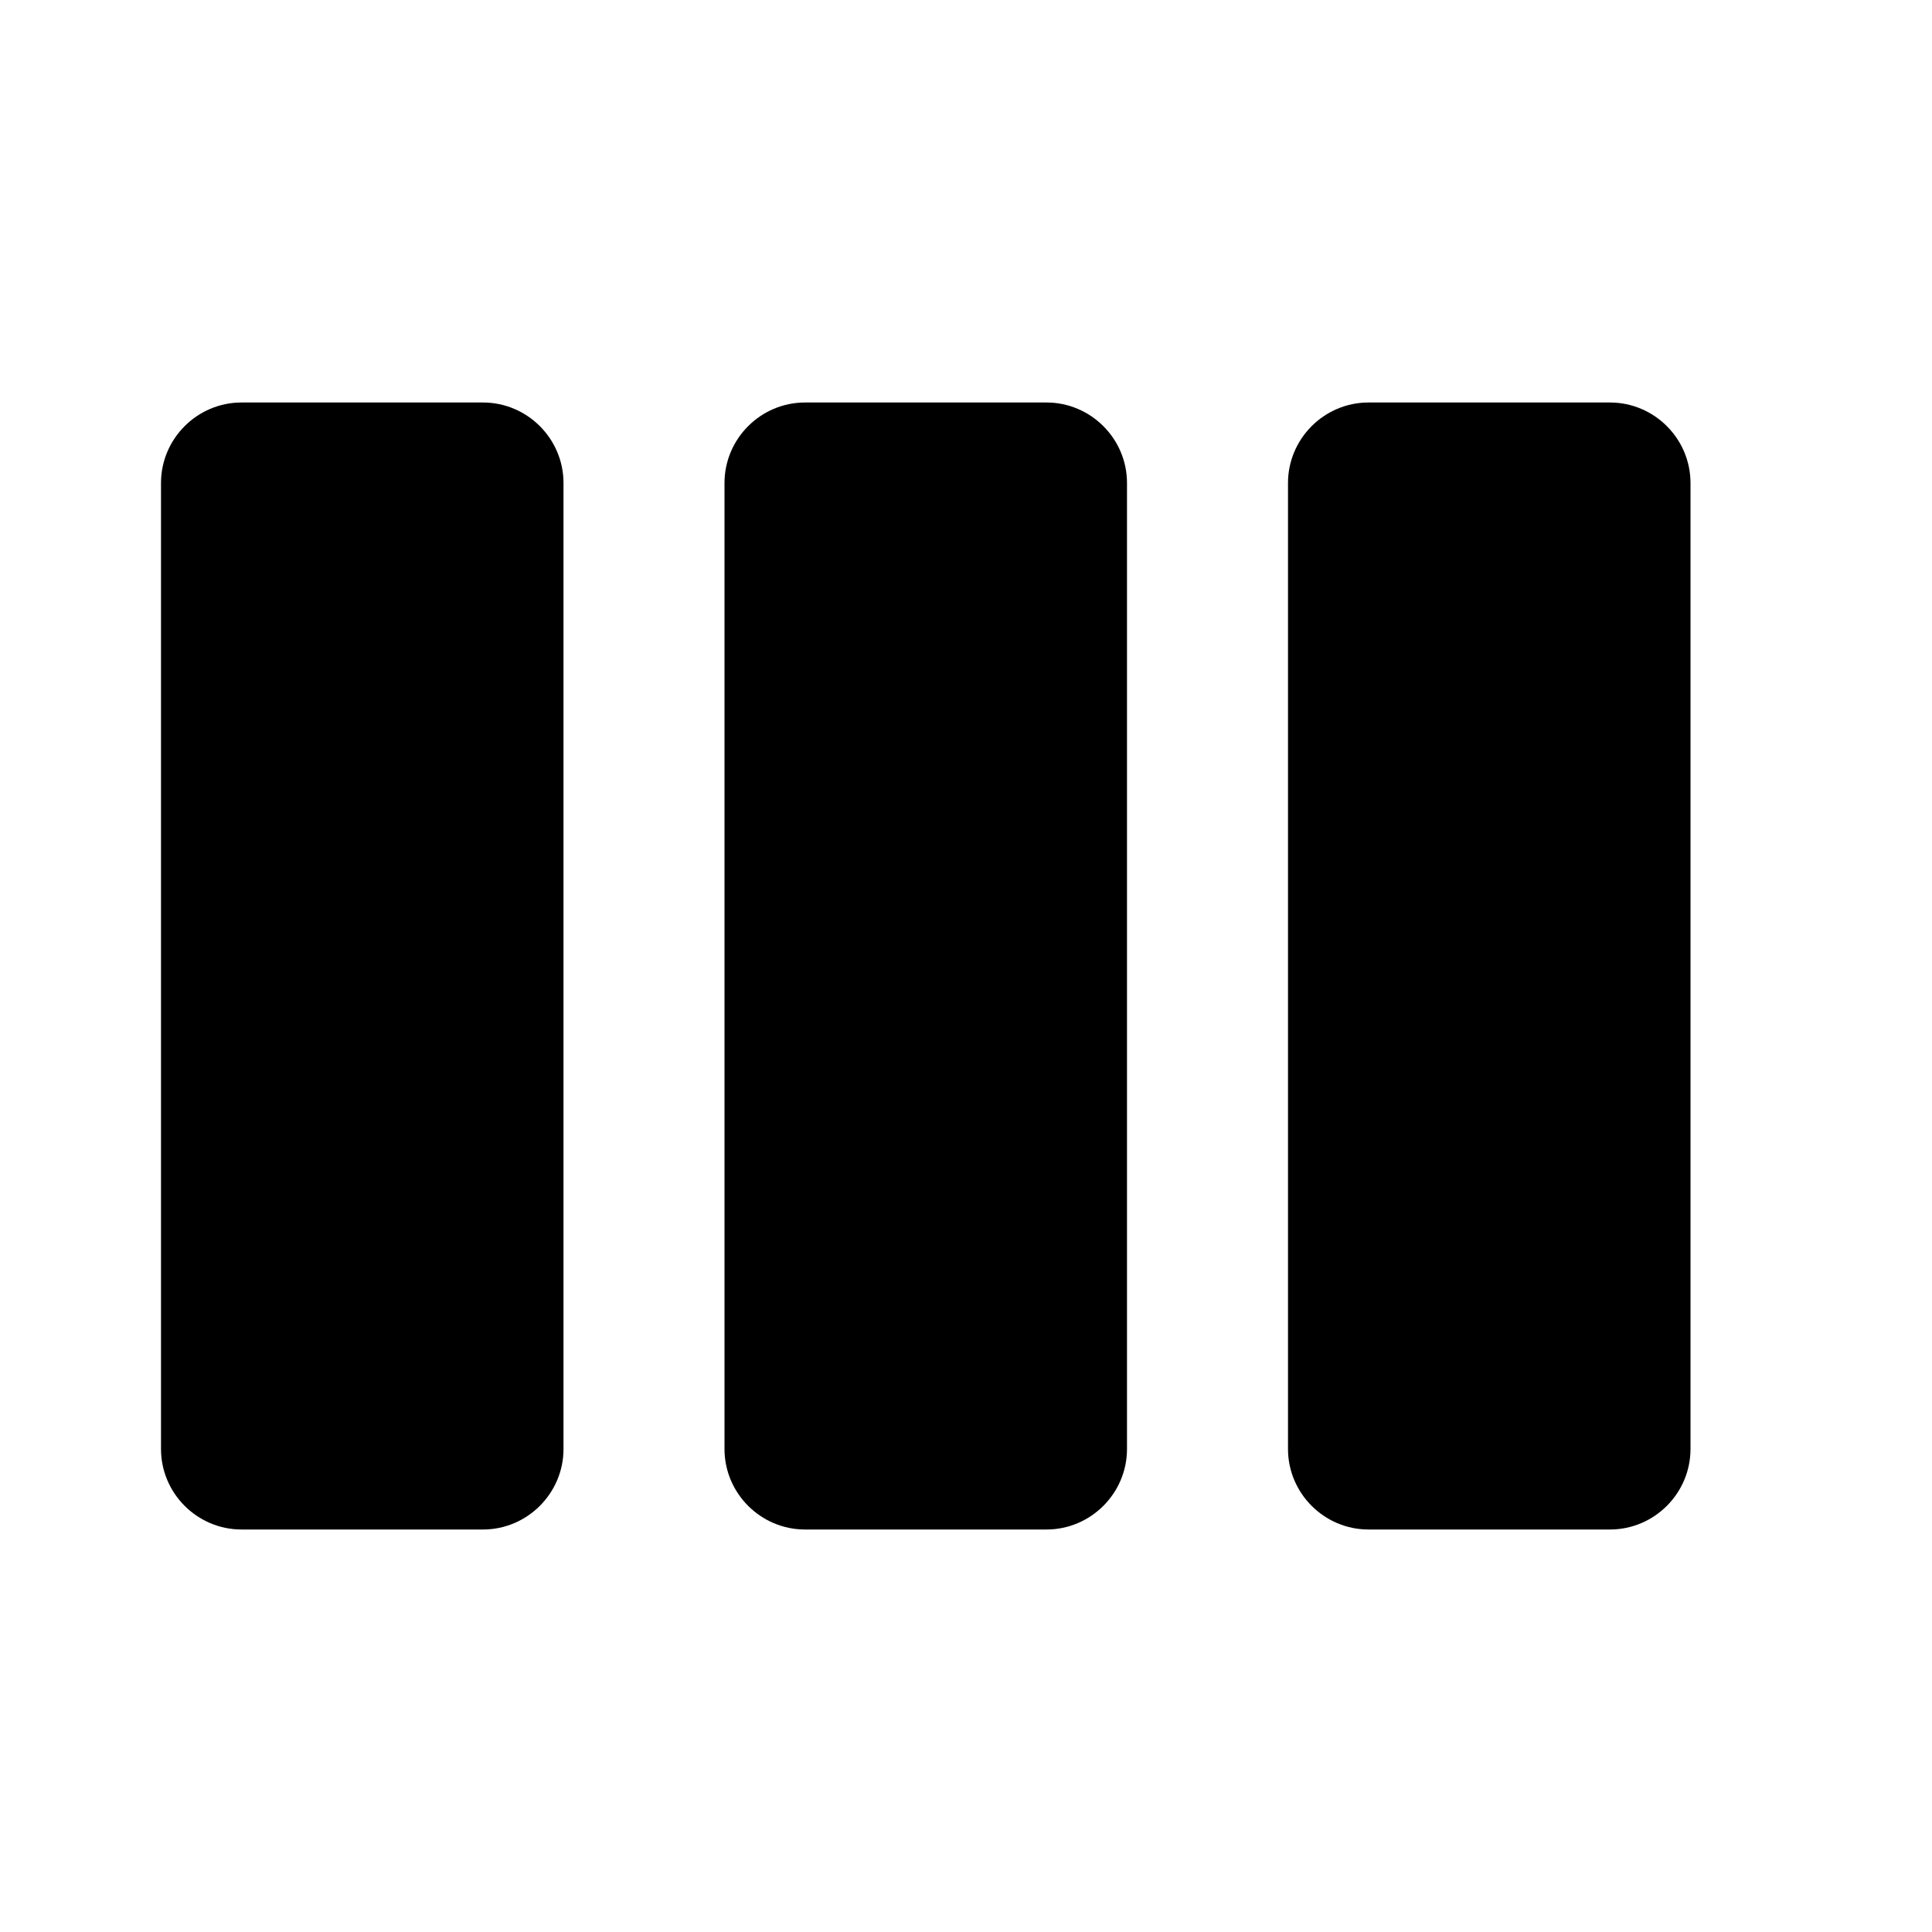
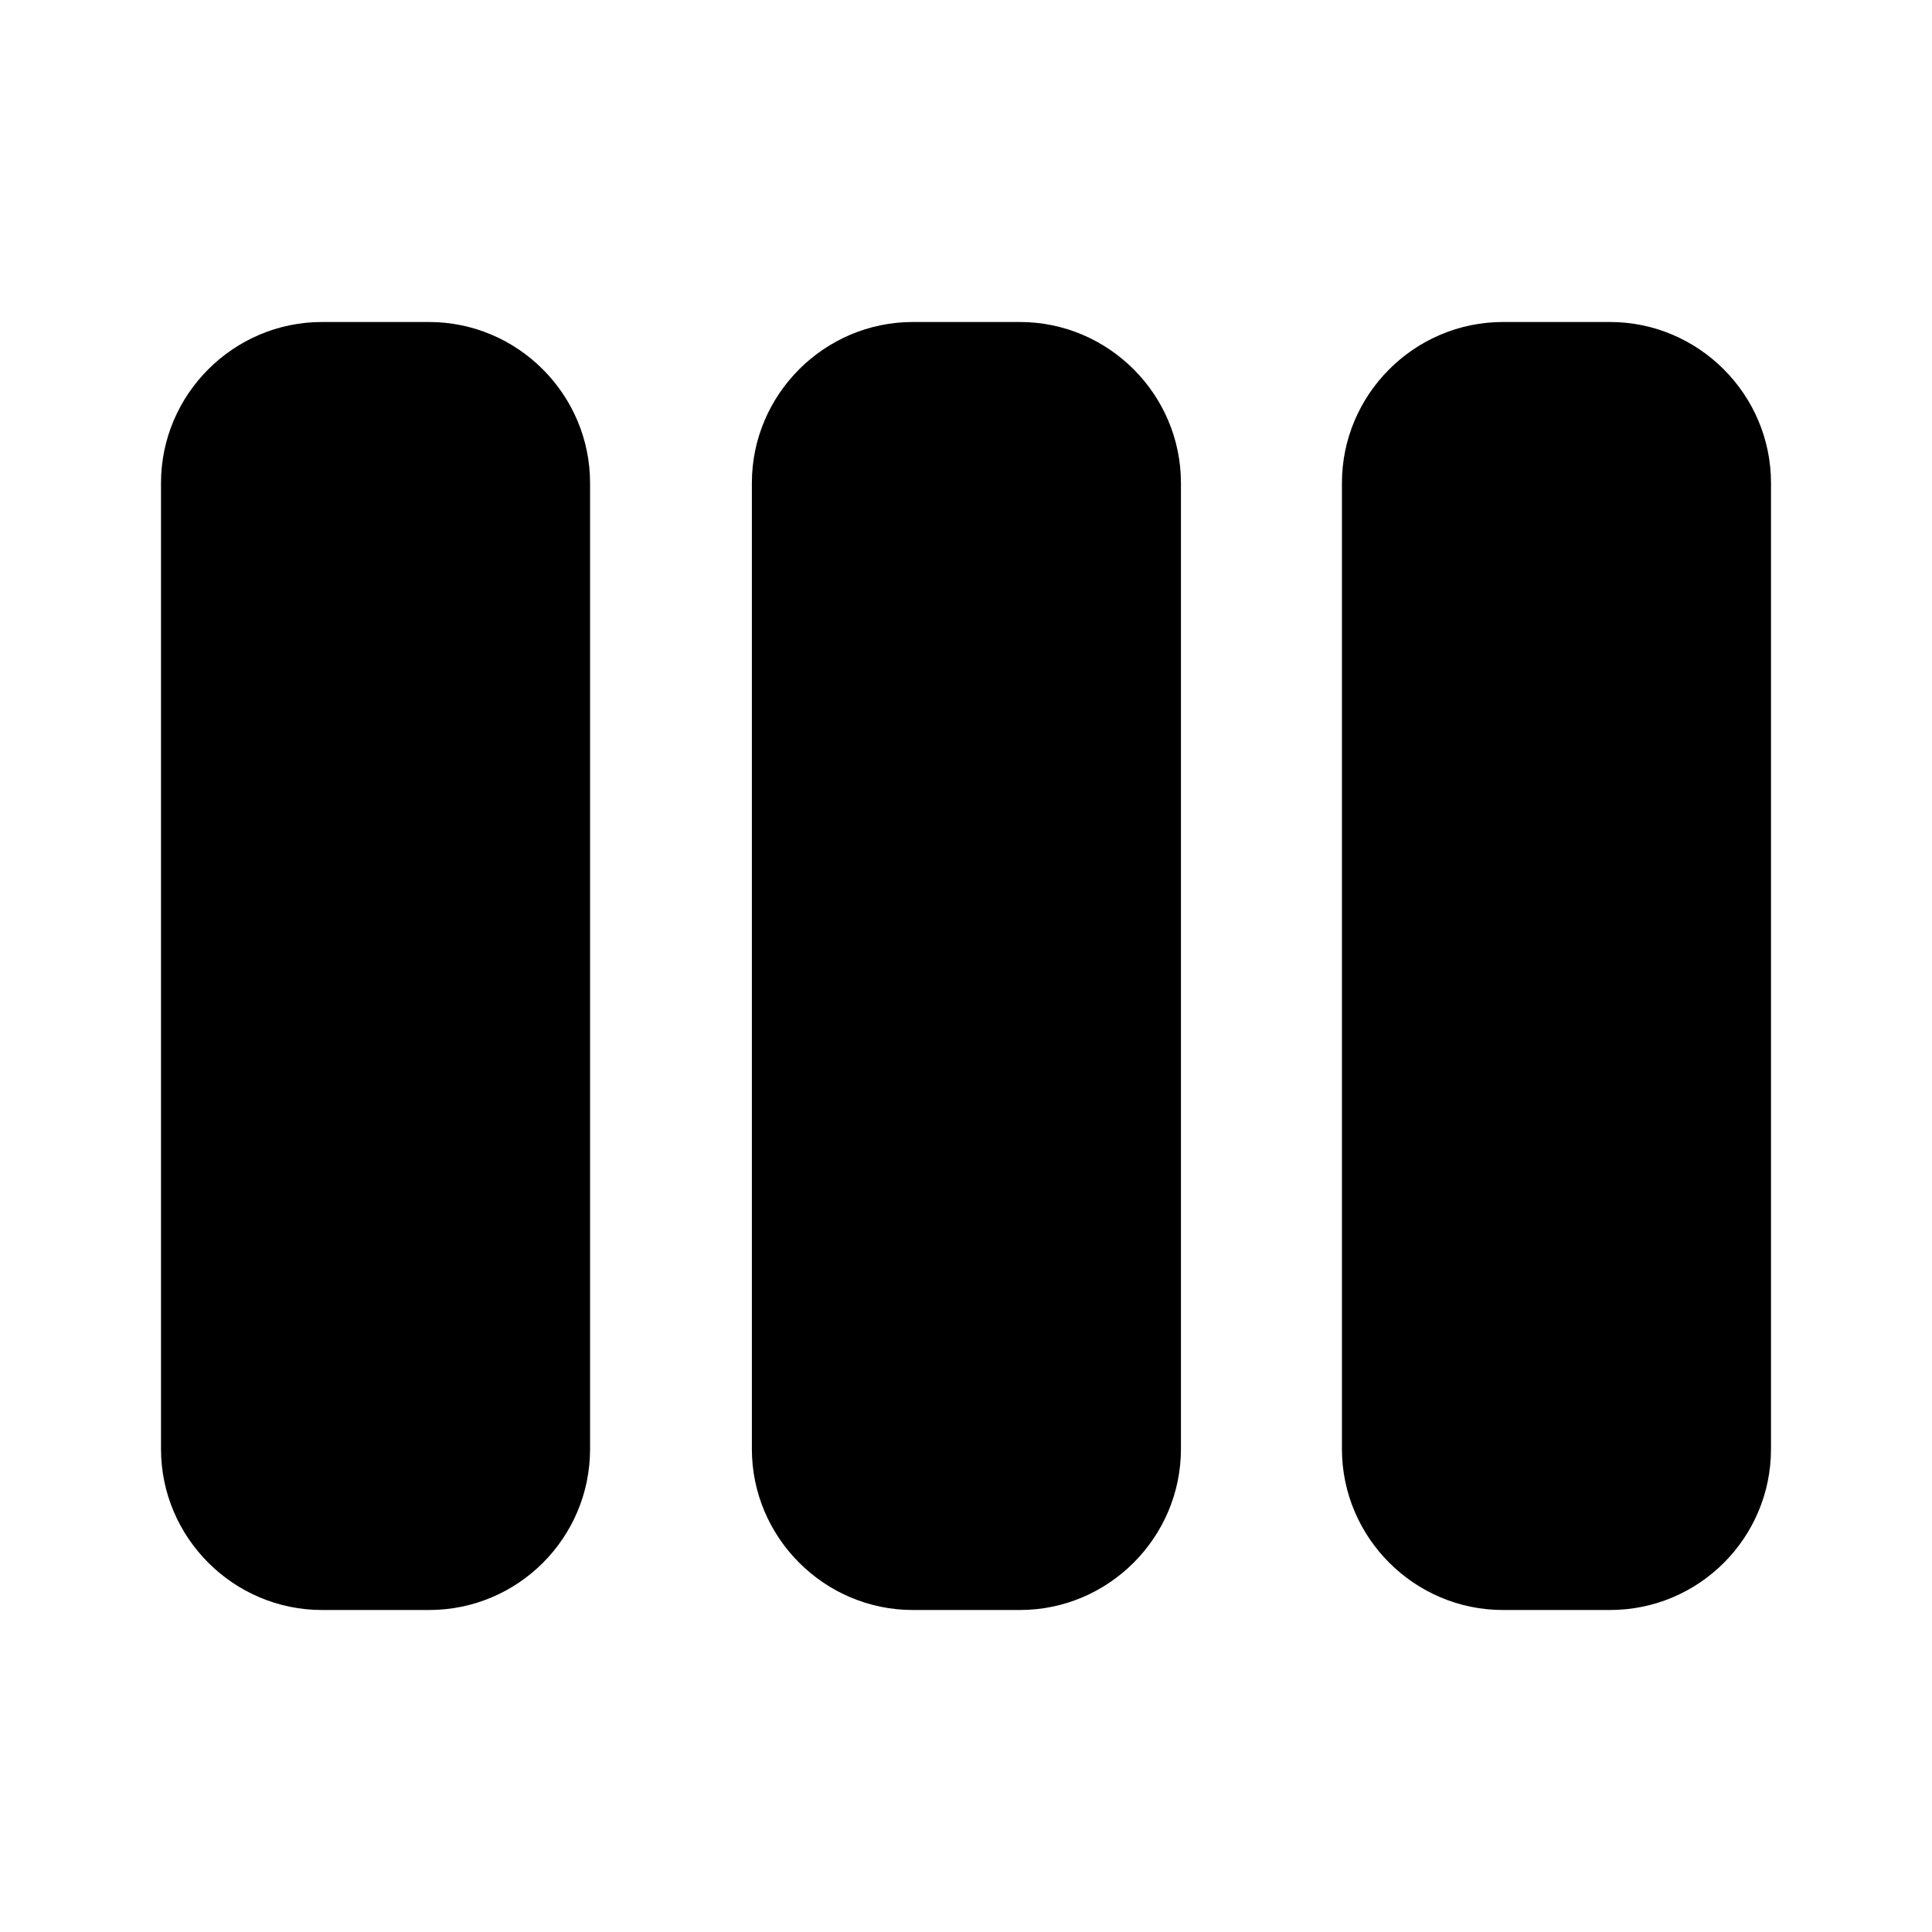
- <svg xmlns="http://www.w3.org/2000/svg" height="24" viewBox="0 0 24 24" width="24">
-   <path d="M0 0h24v24H0z" fill="none" />
-   <path d="M6 5H3c-.55 0-1 .45-1 1v12c0 .55.45 1 1 1h3c.55 0 1-.45 1-1V6c0-.55-.45-1-1-1zm14 0h-3c-.55 0-1 .45-1 1v12c0 .55.45 1 1 1h3c.55 0 1-.45 1-1V6c0-.55-.45-1-1-1zm-7 0h-3c-.55 0-1 .45-1 1v12c0 .55.45 1 1 1h3c.55 0 1-.45 1-1V6c0-.55-.45-1-1-1z" />
+ <svg xmlns="http://www.w3.org/2000/svg" width="24" height="24" viewBox="0 0 24 24">
+   <path d="M5.33 20H4c-1.1 0-2-.9-2-2V6c0-1.1.9-2 2-2h1.33c1.1 0 2 .9 2 2v12a2 2 0 0 1-2 2zM22 18V6c0-1.1-.9-2-2-2h-1.33c-1.1 0-2 .9-2 2v12c0 1.1.9 2 2 2H20a2 2 0 0 0 2-2zm-7.33 0V6c0-1.1-.9-2-2-2h-1.33c-1.1 0-2 .9-2 2v12c0 1.1.9 2 2 2h1.33c1.1 0 2-.9 2-2z" />
</svg>
